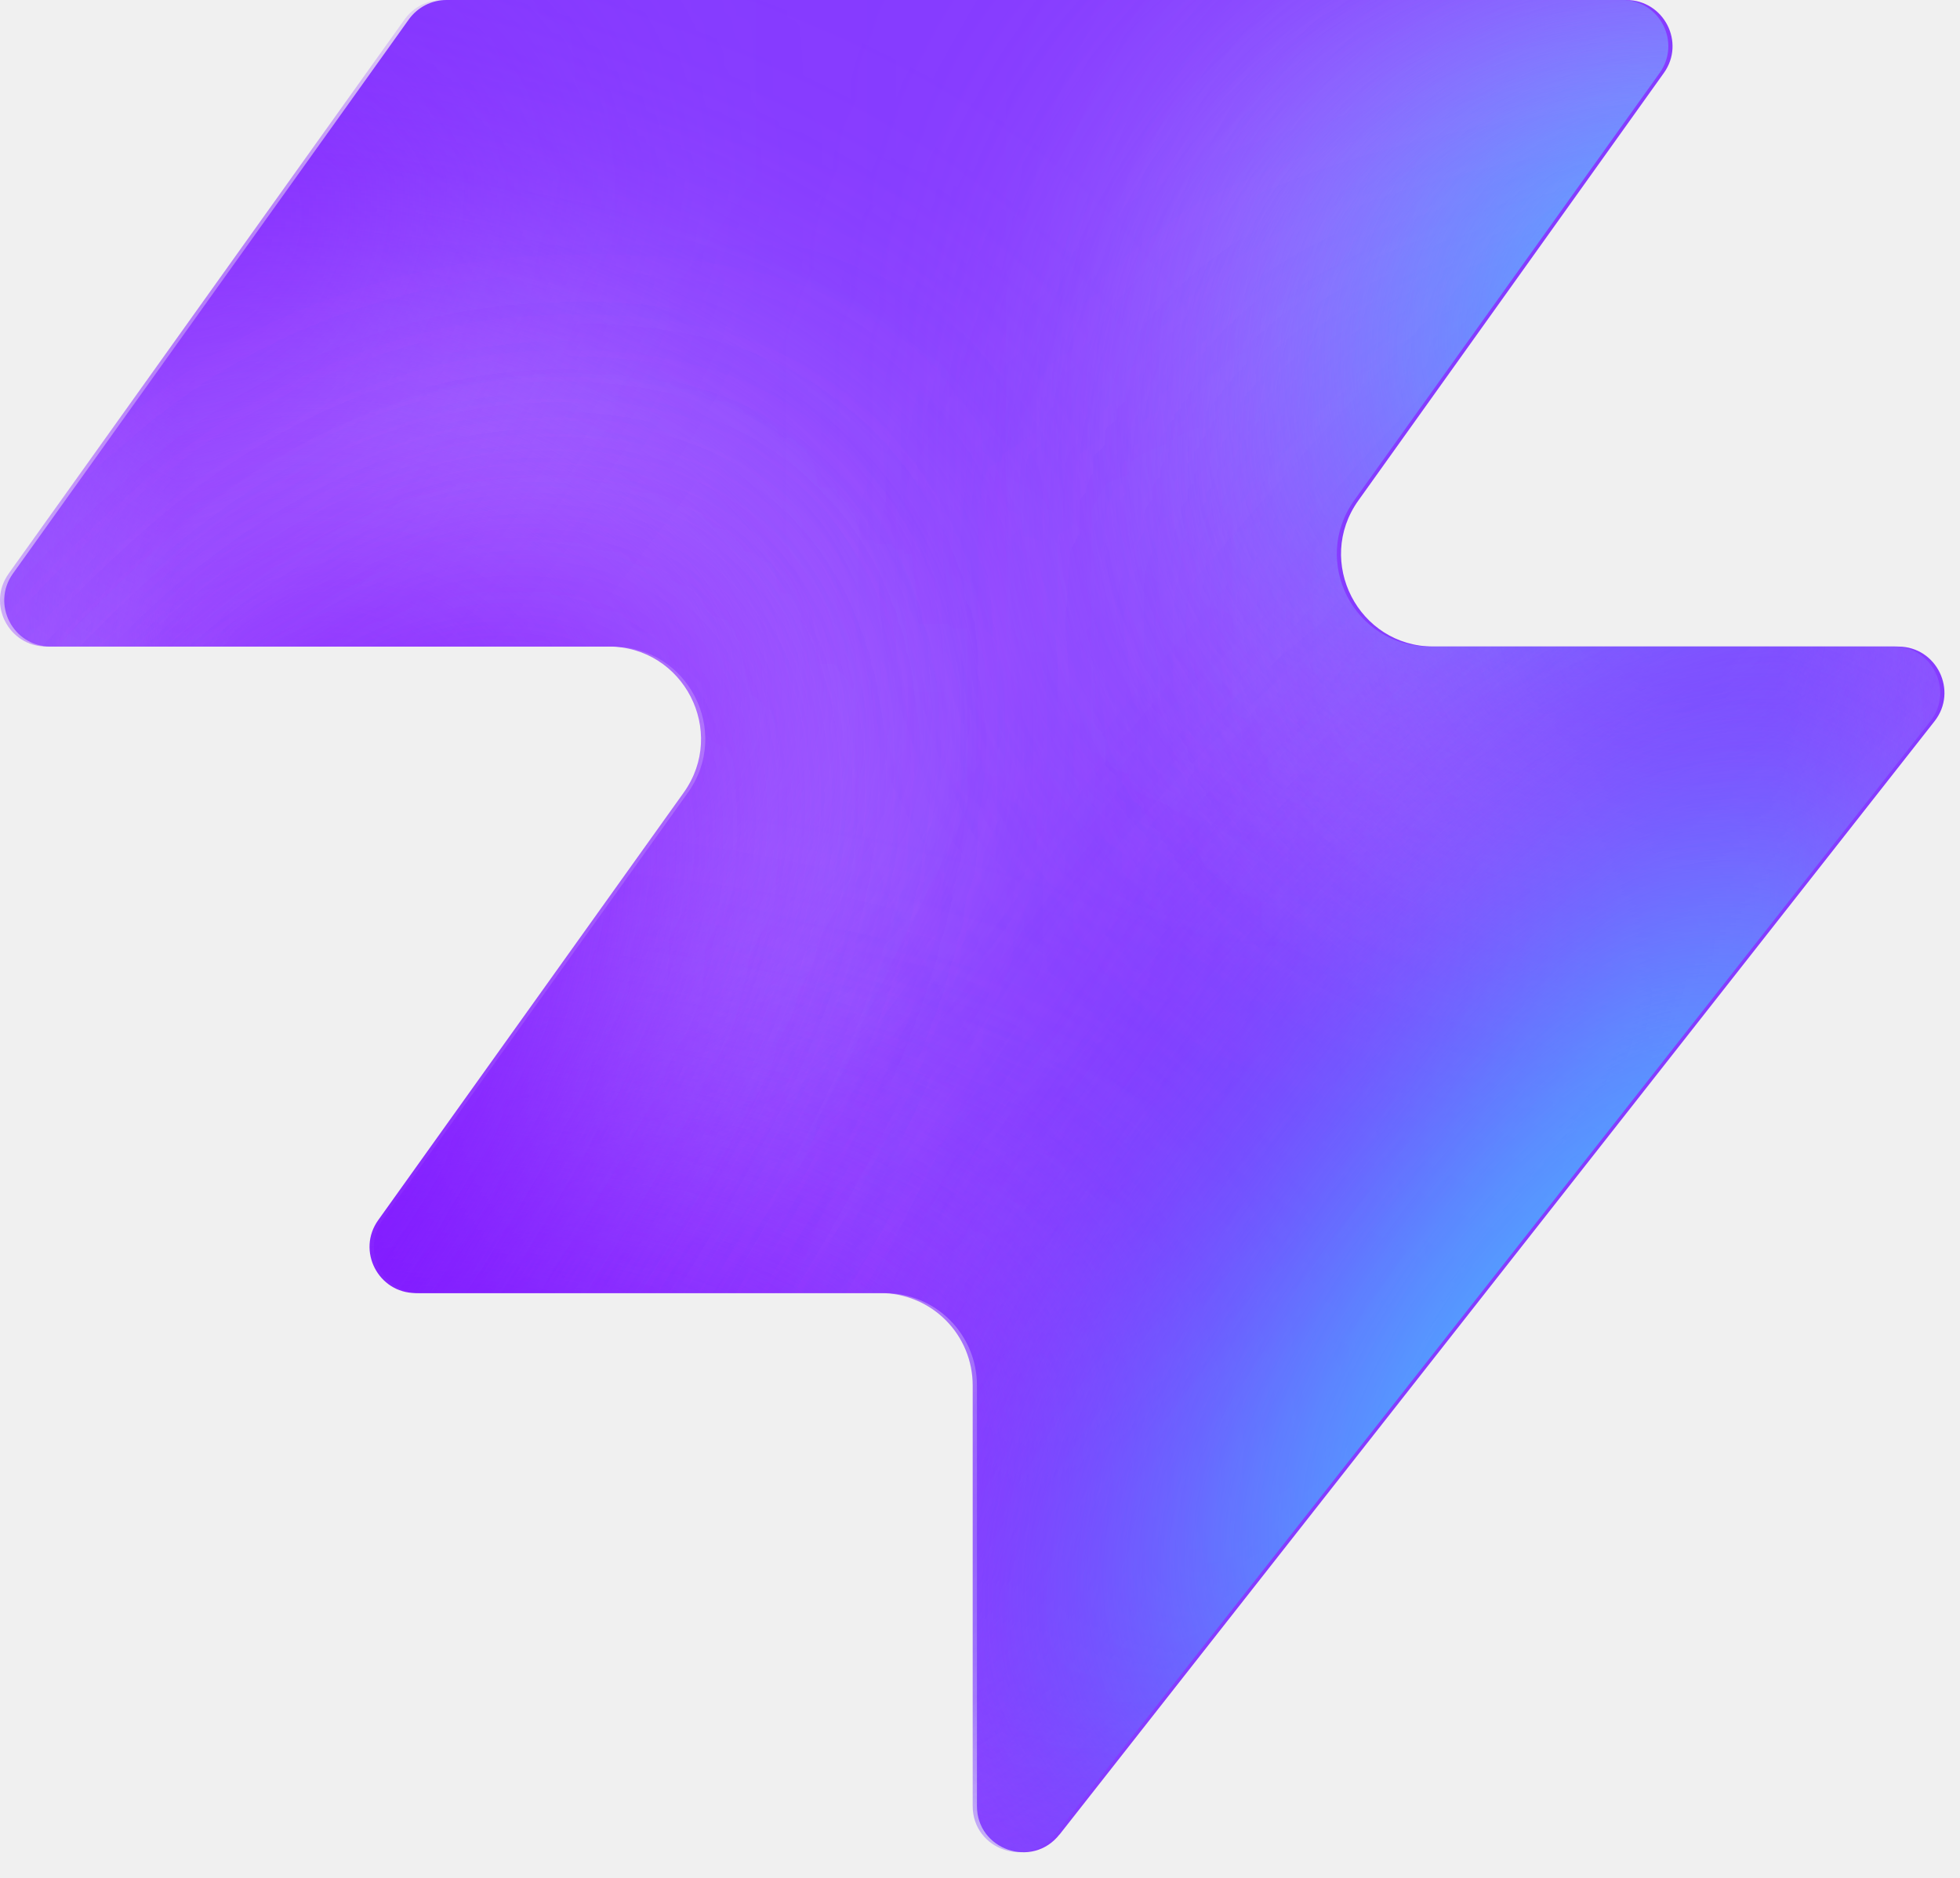
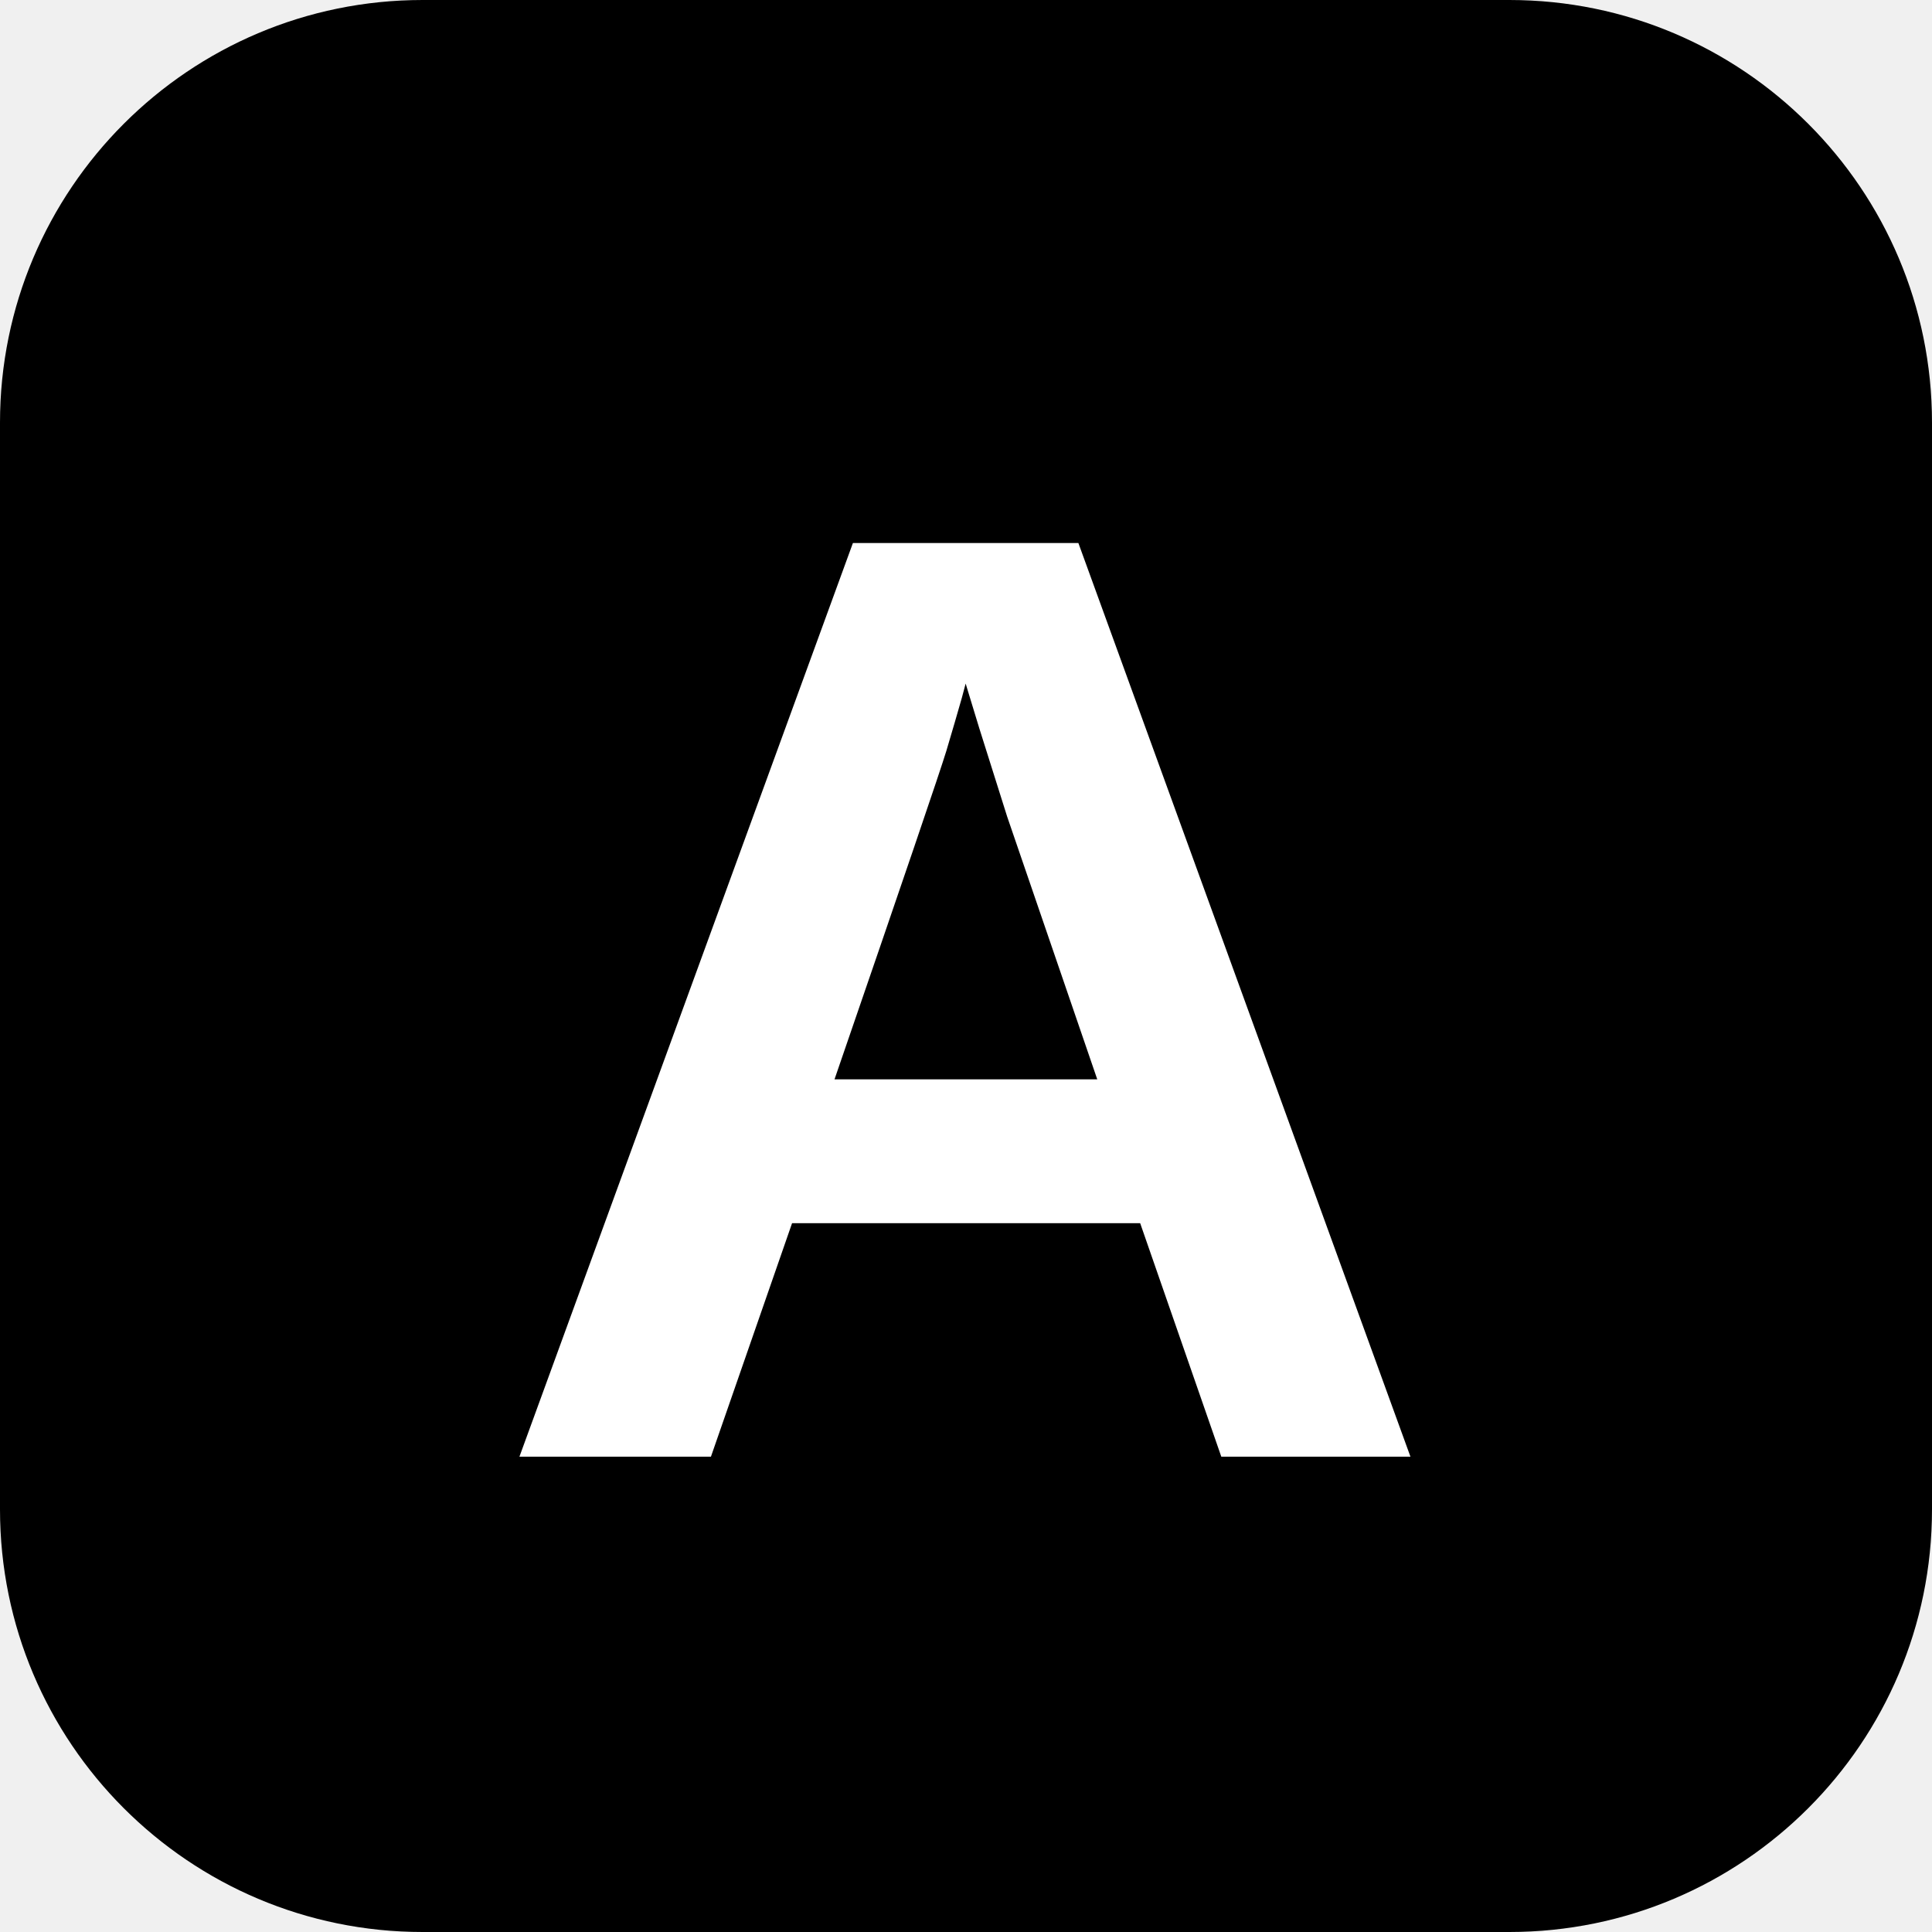
- <svg xmlns="http://www.w3.org/2000/svg" width="48" height="46" fill="none" viewBox="0 0 48 46">
-   <path fill="#863bff" d="M25.946 44.938c-.664.845-2.021.375-2.021-.698V33.937a2.26 2.26 0 0 0-2.262-2.262H10.287c-.92 0-1.456-1.04-.92-1.788l7.48-10.471c1.07-1.497 0-3.578-1.842-3.578H1.237c-.92 0-1.456-1.04-.92-1.788L10.013.474c.214-.297.556-.474.92-.474h28.894c.92 0 1.456 1.04.92 1.788l-7.48 10.471c-1.07 1.498 0 3.579 1.842 3.579h11.377c.943 0 1.473 1.088.89 1.83L25.947 44.94z" style="fill:#863bff;fill:color(display-p3 .525 .23 1);fill-opacity:1" />
-   <mask id="a" width="48" height="46" x="0" y="0" maskUnits="userSpaceOnUse" style="mask-type:alpha">
-     <path fill="#000" d="M25.842 44.938c-.664.844-2.021.375-2.021-.698V33.937a2.26 2.26 0 0 0-2.262-2.262H10.183c-.92 0-1.456-1.04-.92-1.788l7.48-10.471c1.07-1.498 0-3.579-1.842-3.579H1.133c-.92 0-1.456-1.04-.92-1.787L9.91.473c.214-.297.556-.474.92-.474h28.894c.92 0 1.456 1.04.92 1.788l-7.48 10.471c-1.07 1.498 0 3.578 1.842 3.578h11.377c.943 0 1.473 1.088.89 1.832L25.843 44.94z" style="fill:#000;fill-opacity:1" />
-   </mask>
-   <g mask="url(#a)">
-     <g filter="url(#b)">
-       <ellipse cx="5.508" cy="14.704" fill="#ede6ff" rx="5.508" ry="14.704" style="fill:#ede6ff;fill:color(display-p3 .927 .903 1);fill-opacity:1" transform="matrix(.00324 1 1 -.00324 -4.47 31.516)" />
-     </g>
-     <g filter="url(#c)">
-       <ellipse cx="10.399" cy="29.851" fill="#ede6ff" rx="10.399" ry="29.851" style="fill:#ede6ff;fill:color(display-p3 .927 .903 1);fill-opacity:1" transform="matrix(.00324 1 1 -.00324 -39.328 7.883)" />
-     </g>
-     <g filter="url(#d)">
-       <ellipse cx="5.508" cy="30.487" fill="#7e14ff" rx="5.508" ry="30.487" style="fill:#7e14ff;fill:color(display-p3 .492 .077 1);fill-opacity:1" transform="rotate(89.814 -25.913 -14.639)scale(1 -1)" />
-     </g>
-     <g filter="url(#e)">
-       <ellipse cx="5.508" cy="30.599" fill="#7e14ff" rx="5.508" ry="30.599" style="fill:#7e14ff;fill:color(display-p3 .492 .077 1);fill-opacity:1" transform="rotate(89.814 -32.644 -3.334)scale(1 -1)" />
-     </g>
-     <g filter="url(#f)">
-       <ellipse cx="5.508" cy="30.599" fill="#7e14ff" rx="5.508" ry="30.599" style="fill:#7e14ff;fill:color(display-p3 .492 .077 1);fill-opacity:1" transform="matrix(.00324 1 1 -.00324 -34.34 30.47)" />
-     </g>
-     <g filter="url(#g)">
-       <ellipse cx="14.072" cy="22.078" fill="#ede6ff" rx="14.072" ry="22.078" style="fill:#ede6ff;fill:color(display-p3 .927 .903 1);fill-opacity:1" transform="rotate(93.35 24.506 48.493)scale(-1 1)" />
-     </g>
-     <g filter="url(#h)">
-       <ellipse cx="3.47" cy="21.501" fill="#7e14ff" rx="3.47" ry="21.501" style="fill:#7e14ff;fill:color(display-p3 .492 .077 1);fill-opacity:1" transform="rotate(89.009 28.708 47.59)scale(-1 1)" />
-     </g>
-     <g filter="url(#i)">
-       <ellipse cx="3.47" cy="21.501" fill="#7e14ff" rx="3.47" ry="21.501" style="fill:#7e14ff;fill:color(display-p3 .492 .077 1);fill-opacity:1" transform="rotate(89.009 28.708 47.59)scale(-1 1)" />
-     </g>
-     <g filter="url(#j)">
-       <ellipse cx=".387" cy="8.972" fill="#7e14ff" rx="4.407" ry="29.108" style="fill:#7e14ff;fill:color(display-p3 .492 .077 1);fill-opacity:1" transform="rotate(39.51 .387 8.972)" />
-     </g>
-     <g filter="url(#k)">
-       <ellipse cx="47.523" cy="-6.092" fill="#7e14ff" rx="4.407" ry="29.108" style="fill:#7e14ff;fill:color(display-p3 .492 .077 1);fill-opacity:1" transform="rotate(37.892 47.523 -6.092)" />
-     </g>
-     <g filter="url(#l)">
-       <ellipse cx="41.412" cy="6.333" fill="#47bfff" rx="5.971" ry="9.665" style="fill:#47bfff;fill:color(display-p3 .28 .748 1);fill-opacity:1" transform="rotate(37.892 41.412 6.333)" />
-     </g>
-     <g filter="url(#m)">
-       <ellipse cx="-1.879" cy="38.332" fill="#7e14ff" rx="4.407" ry="29.108" style="fill:#7e14ff;fill:color(display-p3 .492 .077 1);fill-opacity:1" transform="rotate(37.892 -1.88 38.332)" />
-     </g>
-     <g filter="url(#n)">
-       <ellipse cx="-1.879" cy="38.332" fill="#7e14ff" rx="4.407" ry="29.108" style="fill:#7e14ff;fill:color(display-p3 .492 .077 1);fill-opacity:1" transform="rotate(37.892 -1.88 38.332)" />
-     </g>
-     <g filter="url(#o)">
-       <ellipse cx="35.651" cy="29.907" fill="#7e14ff" rx="4.407" ry="29.108" style="fill:#7e14ff;fill:color(display-p3 .492 .077 1);fill-opacity:1" transform="rotate(37.892 35.651 29.907)" />
-     </g>
-     <g filter="url(#p)">
-       <ellipse cx="38.418" cy="32.4" fill="#47bfff" rx="5.971" ry="15.297" style="fill:#47bfff;fill:color(display-p3 .28 .748 1);fill-opacity:1" transform="rotate(37.892 38.418 32.4)" />
-     </g>
-   </g>
+ <svg xmlns="http://www.w3.org/2000/svg" viewBox="0 0 64 64">
  <defs>
-     <filter id="b" width="60.045" height="41.654" x="-19.77" y="16.149" color-interpolation-filters="sRGB" filterUnits="userSpaceOnUse">
-       <feFlood flood-opacity="0" result="BackgroundImageFix" />
-       <feBlend in="SourceGraphic" in2="BackgroundImageFix" result="shape" />
-       <feGaussianBlur result="effect1_foregroundBlur_2002_17158" stdDeviation="7.659" />
-     </filter>
-     <filter id="c" width="90.34" height="51.437" x="-54.613" y="-7.533" color-interpolation-filters="sRGB" filterUnits="userSpaceOnUse">
-       <feFlood flood-opacity="0" result="BackgroundImageFix" />
-       <feBlend in="SourceGraphic" in2="BackgroundImageFix" result="shape" />
-       <feGaussianBlur result="effect1_foregroundBlur_2002_17158" stdDeviation="7.659" />
-     </filter>
-     <filter id="d" width="79.355" height="29.4" x="-49.64" y="2.03" color-interpolation-filters="sRGB" filterUnits="userSpaceOnUse">
-       <feFlood flood-opacity="0" result="BackgroundImageFix" />
-       <feBlend in="SourceGraphic" in2="BackgroundImageFix" result="shape" />
-       <feGaussianBlur result="effect1_foregroundBlur_2002_17158" stdDeviation="4.596" />
-     </filter>
-     <filter id="e" width="79.579" height="29.4" x="-45.045" y="20.029" color-interpolation-filters="sRGB" filterUnits="userSpaceOnUse">
-       <feFlood flood-opacity="0" result="BackgroundImageFix" />
-       <feBlend in="SourceGraphic" in2="BackgroundImageFix" result="shape" />
-       <feGaussianBlur result="effect1_foregroundBlur_2002_17158" stdDeviation="4.596" />
-     </filter>
-     <filter id="f" width="79.579" height="29.4" x="-43.513" y="21.178" color-interpolation-filters="sRGB" filterUnits="userSpaceOnUse">
-       <feFlood flood-opacity="0" result="BackgroundImageFix" />
-       <feBlend in="SourceGraphic" in2="BackgroundImageFix" result="shape" />
-       <feGaussianBlur result="effect1_foregroundBlur_2002_17158" stdDeviation="4.596" />
-     </filter>
-     <filter id="g" width="74.749" height="58.852" x="15.756" y="-17.901" color-interpolation-filters="sRGB" filterUnits="userSpaceOnUse">
-       <feFlood flood-opacity="0" result="BackgroundImageFix" />
-       <feBlend in="SourceGraphic" in2="BackgroundImageFix" result="shape" />
-       <feGaussianBlur result="effect1_foregroundBlur_2002_17158" stdDeviation="7.659" />
-     </filter>
-     <filter id="h" width="61.377" height="25.362" x="23.548" y="2.284" color-interpolation-filters="sRGB" filterUnits="userSpaceOnUse">
-       <feFlood flood-opacity="0" result="BackgroundImageFix" />
-       <feBlend in="SourceGraphic" in2="BackgroundImageFix" result="shape" />
-       <feGaussianBlur result="effect1_foregroundBlur_2002_17158" stdDeviation="4.596" />
-     </filter>
-     <filter id="i" width="61.377" height="25.362" x="23.548" y="2.284" color-interpolation-filters="sRGB" filterUnits="userSpaceOnUse">
-       <feFlood flood-opacity="0" result="BackgroundImageFix" />
-       <feBlend in="SourceGraphic" in2="BackgroundImageFix" result="shape" />
-       <feGaussianBlur result="effect1_foregroundBlur_2002_17158" stdDeviation="4.596" />
-     </filter>
-     <filter id="j" width="56.045" height="63.649" x="-27.636" y="-22.853" color-interpolation-filters="sRGB" filterUnits="userSpaceOnUse">
-       <feFlood flood-opacity="0" result="BackgroundImageFix" />
-       <feBlend in="SourceGraphic" in2="BackgroundImageFix" result="shape" />
-       <feGaussianBlur result="effect1_foregroundBlur_2002_17158" stdDeviation="4.596" />
-     </filter>
-     <filter id="k" width="54.814" height="64.646" x="20.116" y="-38.415" color-interpolation-filters="sRGB" filterUnits="userSpaceOnUse">
-       <feFlood flood-opacity="0" result="BackgroundImageFix" />
-       <feBlend in="SourceGraphic" in2="BackgroundImageFix" result="shape" />
-       <feGaussianBlur result="effect1_foregroundBlur_2002_17158" stdDeviation="4.596" />
-     </filter>
-     <filter id="l" width="33.541" height="35.313" x="24.641" y="-11.323" color-interpolation-filters="sRGB" filterUnits="userSpaceOnUse">
-       <feFlood flood-opacity="0" result="BackgroundImageFix" />
-       <feBlend in="SourceGraphic" in2="BackgroundImageFix" result="shape" />
-       <feGaussianBlur result="effect1_foregroundBlur_2002_17158" stdDeviation="4.596" />
-     </filter>
-     <filter id="m" width="54.814" height="64.646" x="-29.286" y="6.009" color-interpolation-filters="sRGB" filterUnits="userSpaceOnUse">
-       <feFlood flood-opacity="0" result="BackgroundImageFix" />
-       <feBlend in="SourceGraphic" in2="BackgroundImageFix" result="shape" />
-       <feGaussianBlur result="effect1_foregroundBlur_2002_17158" stdDeviation="4.596" />
-     </filter>
-     <filter id="n" width="54.814" height="64.646" x="-29.286" y="6.009" color-interpolation-filters="sRGB" filterUnits="userSpaceOnUse">
-       <feFlood flood-opacity="0" result="BackgroundImageFix" />
-       <feBlend in="SourceGraphic" in2="BackgroundImageFix" result="shape" />
-       <feGaussianBlur result="effect1_foregroundBlur_2002_17158" stdDeviation="4.596" />
-     </filter>
-     <filter id="o" width="54.814" height="64.646" x="8.244" y="-2.416" color-interpolation-filters="sRGB" filterUnits="userSpaceOnUse">
-       <feFlood flood-opacity="0" result="BackgroundImageFix" />
-       <feBlend in="SourceGraphic" in2="BackgroundImageFix" result="shape" />
-       <feGaussianBlur result="effect1_foregroundBlur_2002_17158" stdDeviation="4.596" />
-     </filter>
-     <filter id="p" width="39.409" height="43.623" x="18.713" y="10.588" color-interpolation-filters="sRGB" filterUnits="userSpaceOnUse">
-       <feFlood flood-opacity="0" result="BackgroundImageFix" />
-       <feBlend in="SourceGraphic" in2="BackgroundImageFix" result="shape" />
-       <feGaussianBlur result="effect1_foregroundBlur_2002_17158" stdDeviation="4.596" />
-     </filter>
+     <linearGradient id="primary" x1="0" y1="0" x2="1" y2="0">
+       <stop offset="0%" stop-color="oklch(51.1% 0.262 276.966)" />
+       <stop offset="100%" stop-color="oklch(55.8% 0.288 302.321)" />
+     </linearGradient>
  </defs>
+   <rect width="64" height="64" rx="14" fill="url(#primary)" />
+   <text x="32" y="33" fill="white" font-family="Arial, Helvetica, sans-serif" font-size="44" font-weight="700" text-anchor="middle" dominant-baseline="central">A</text>
</svg>
